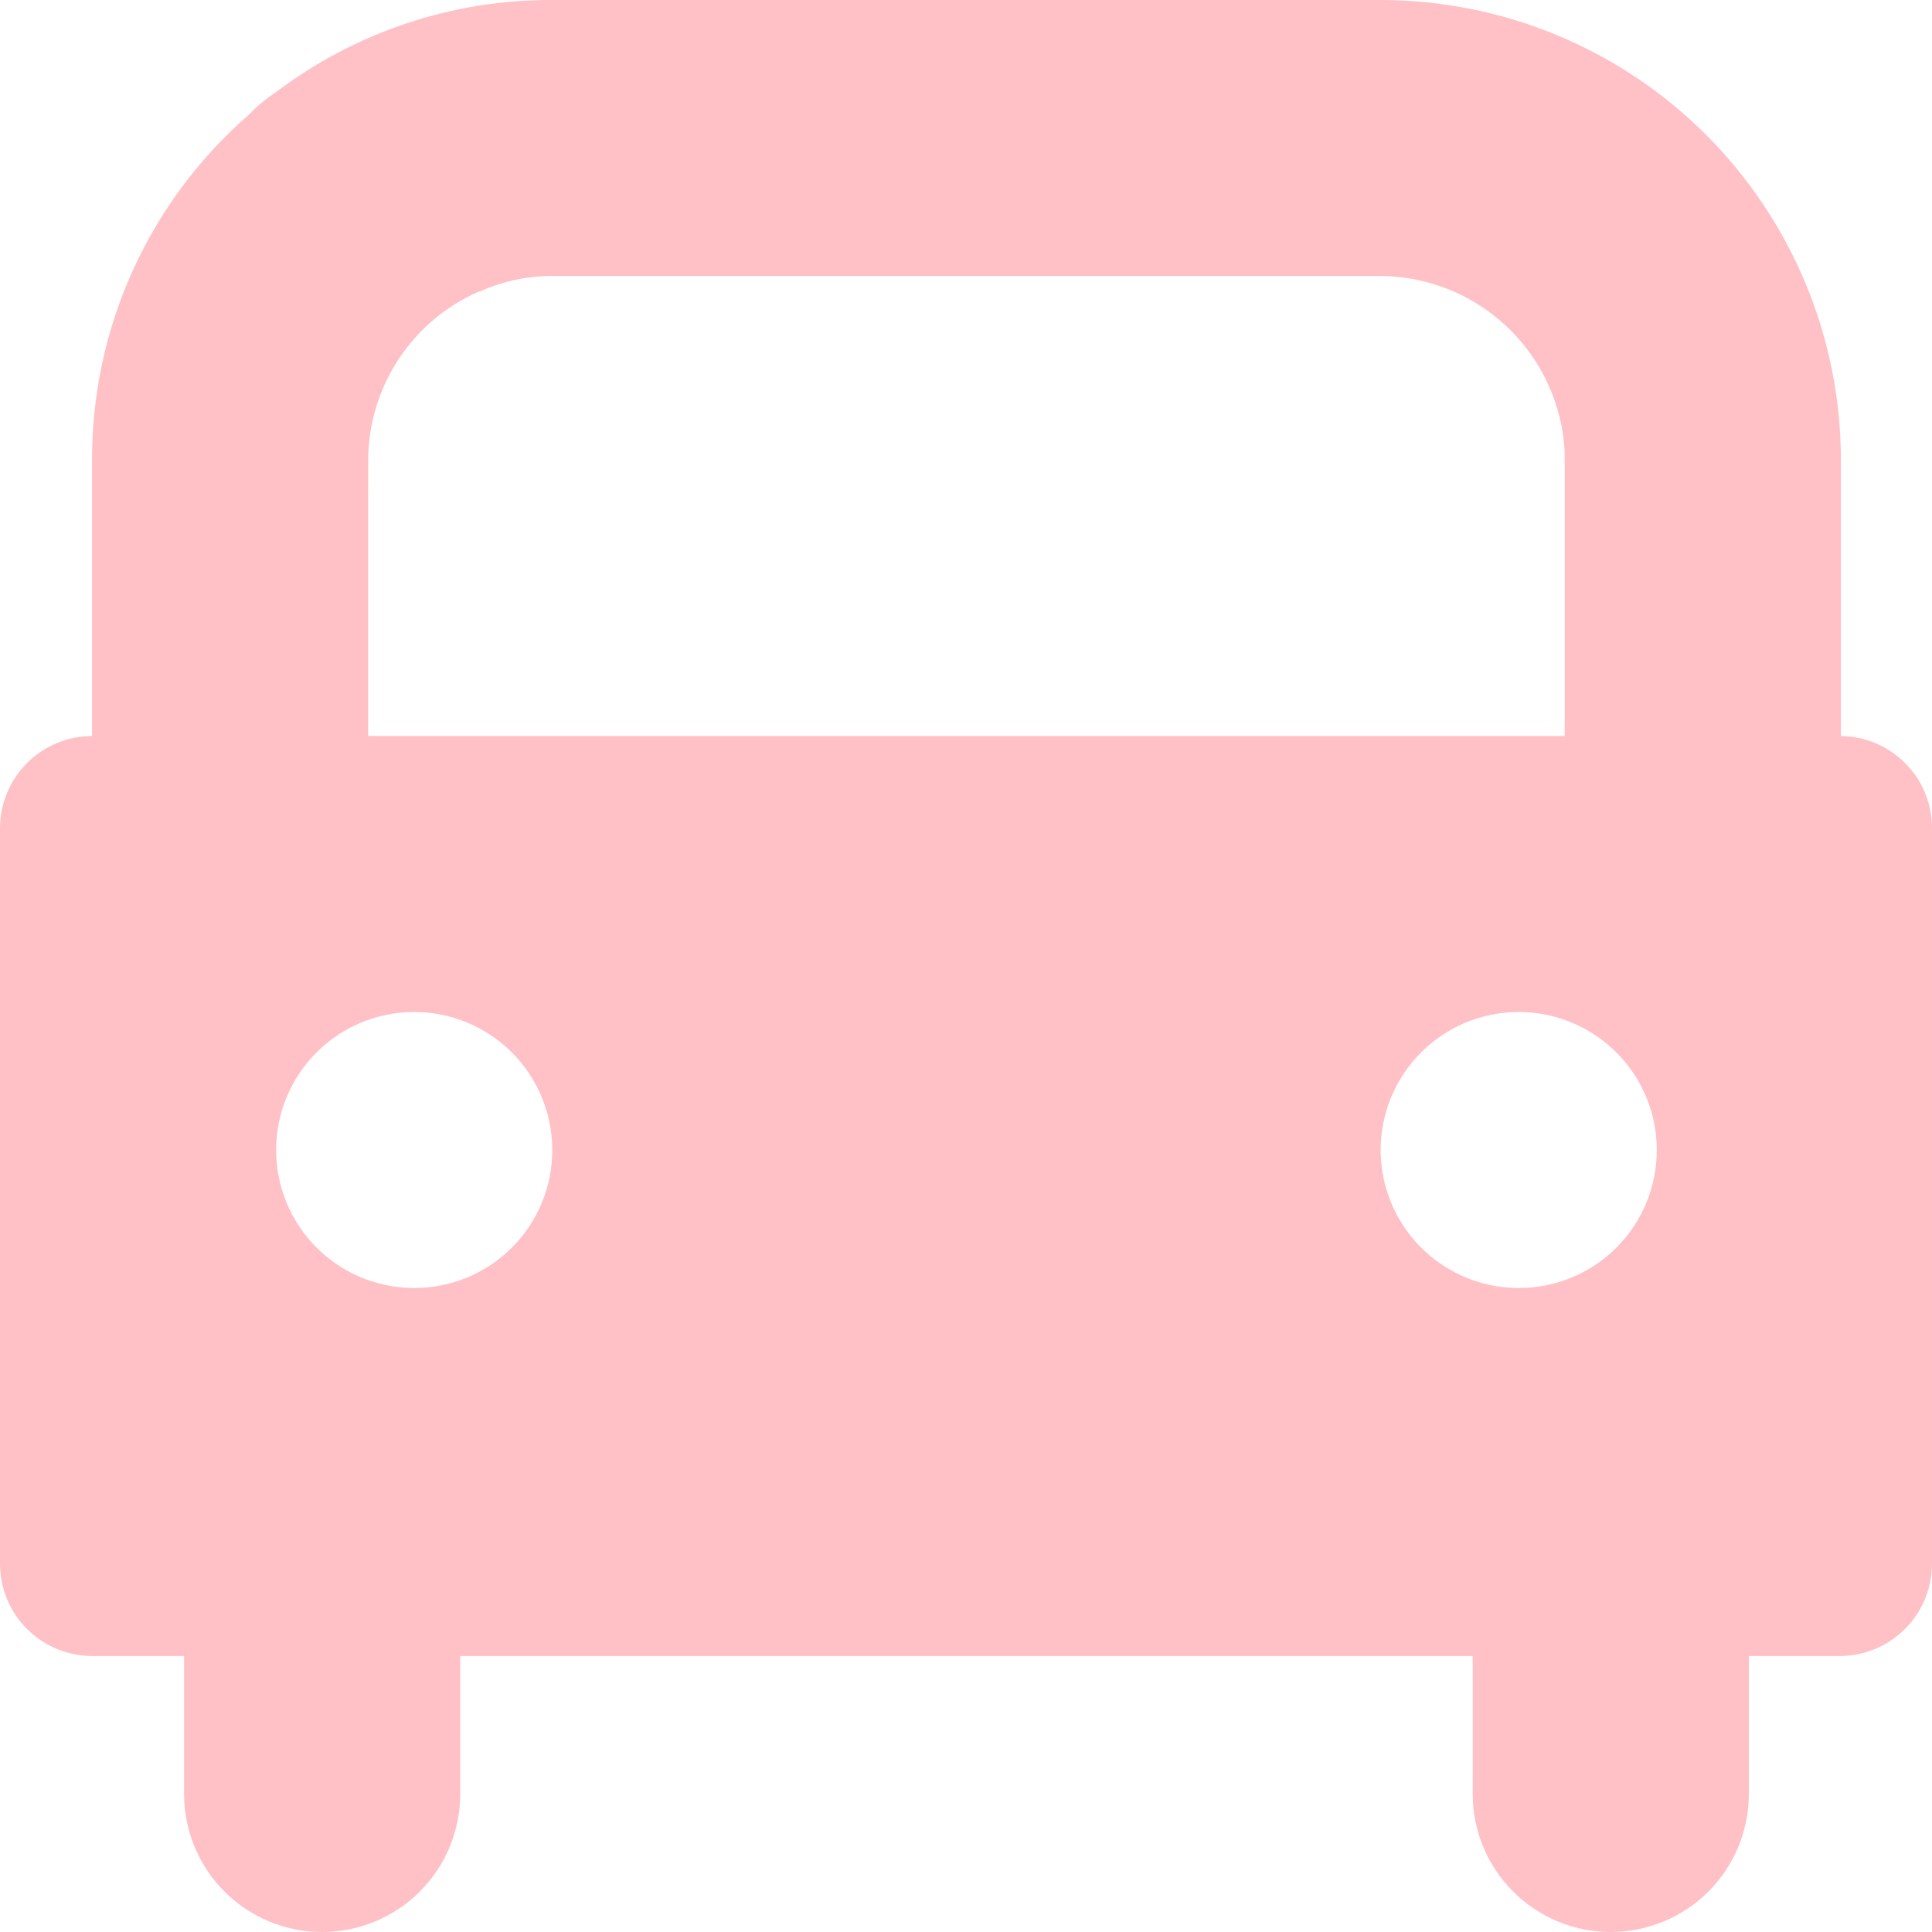
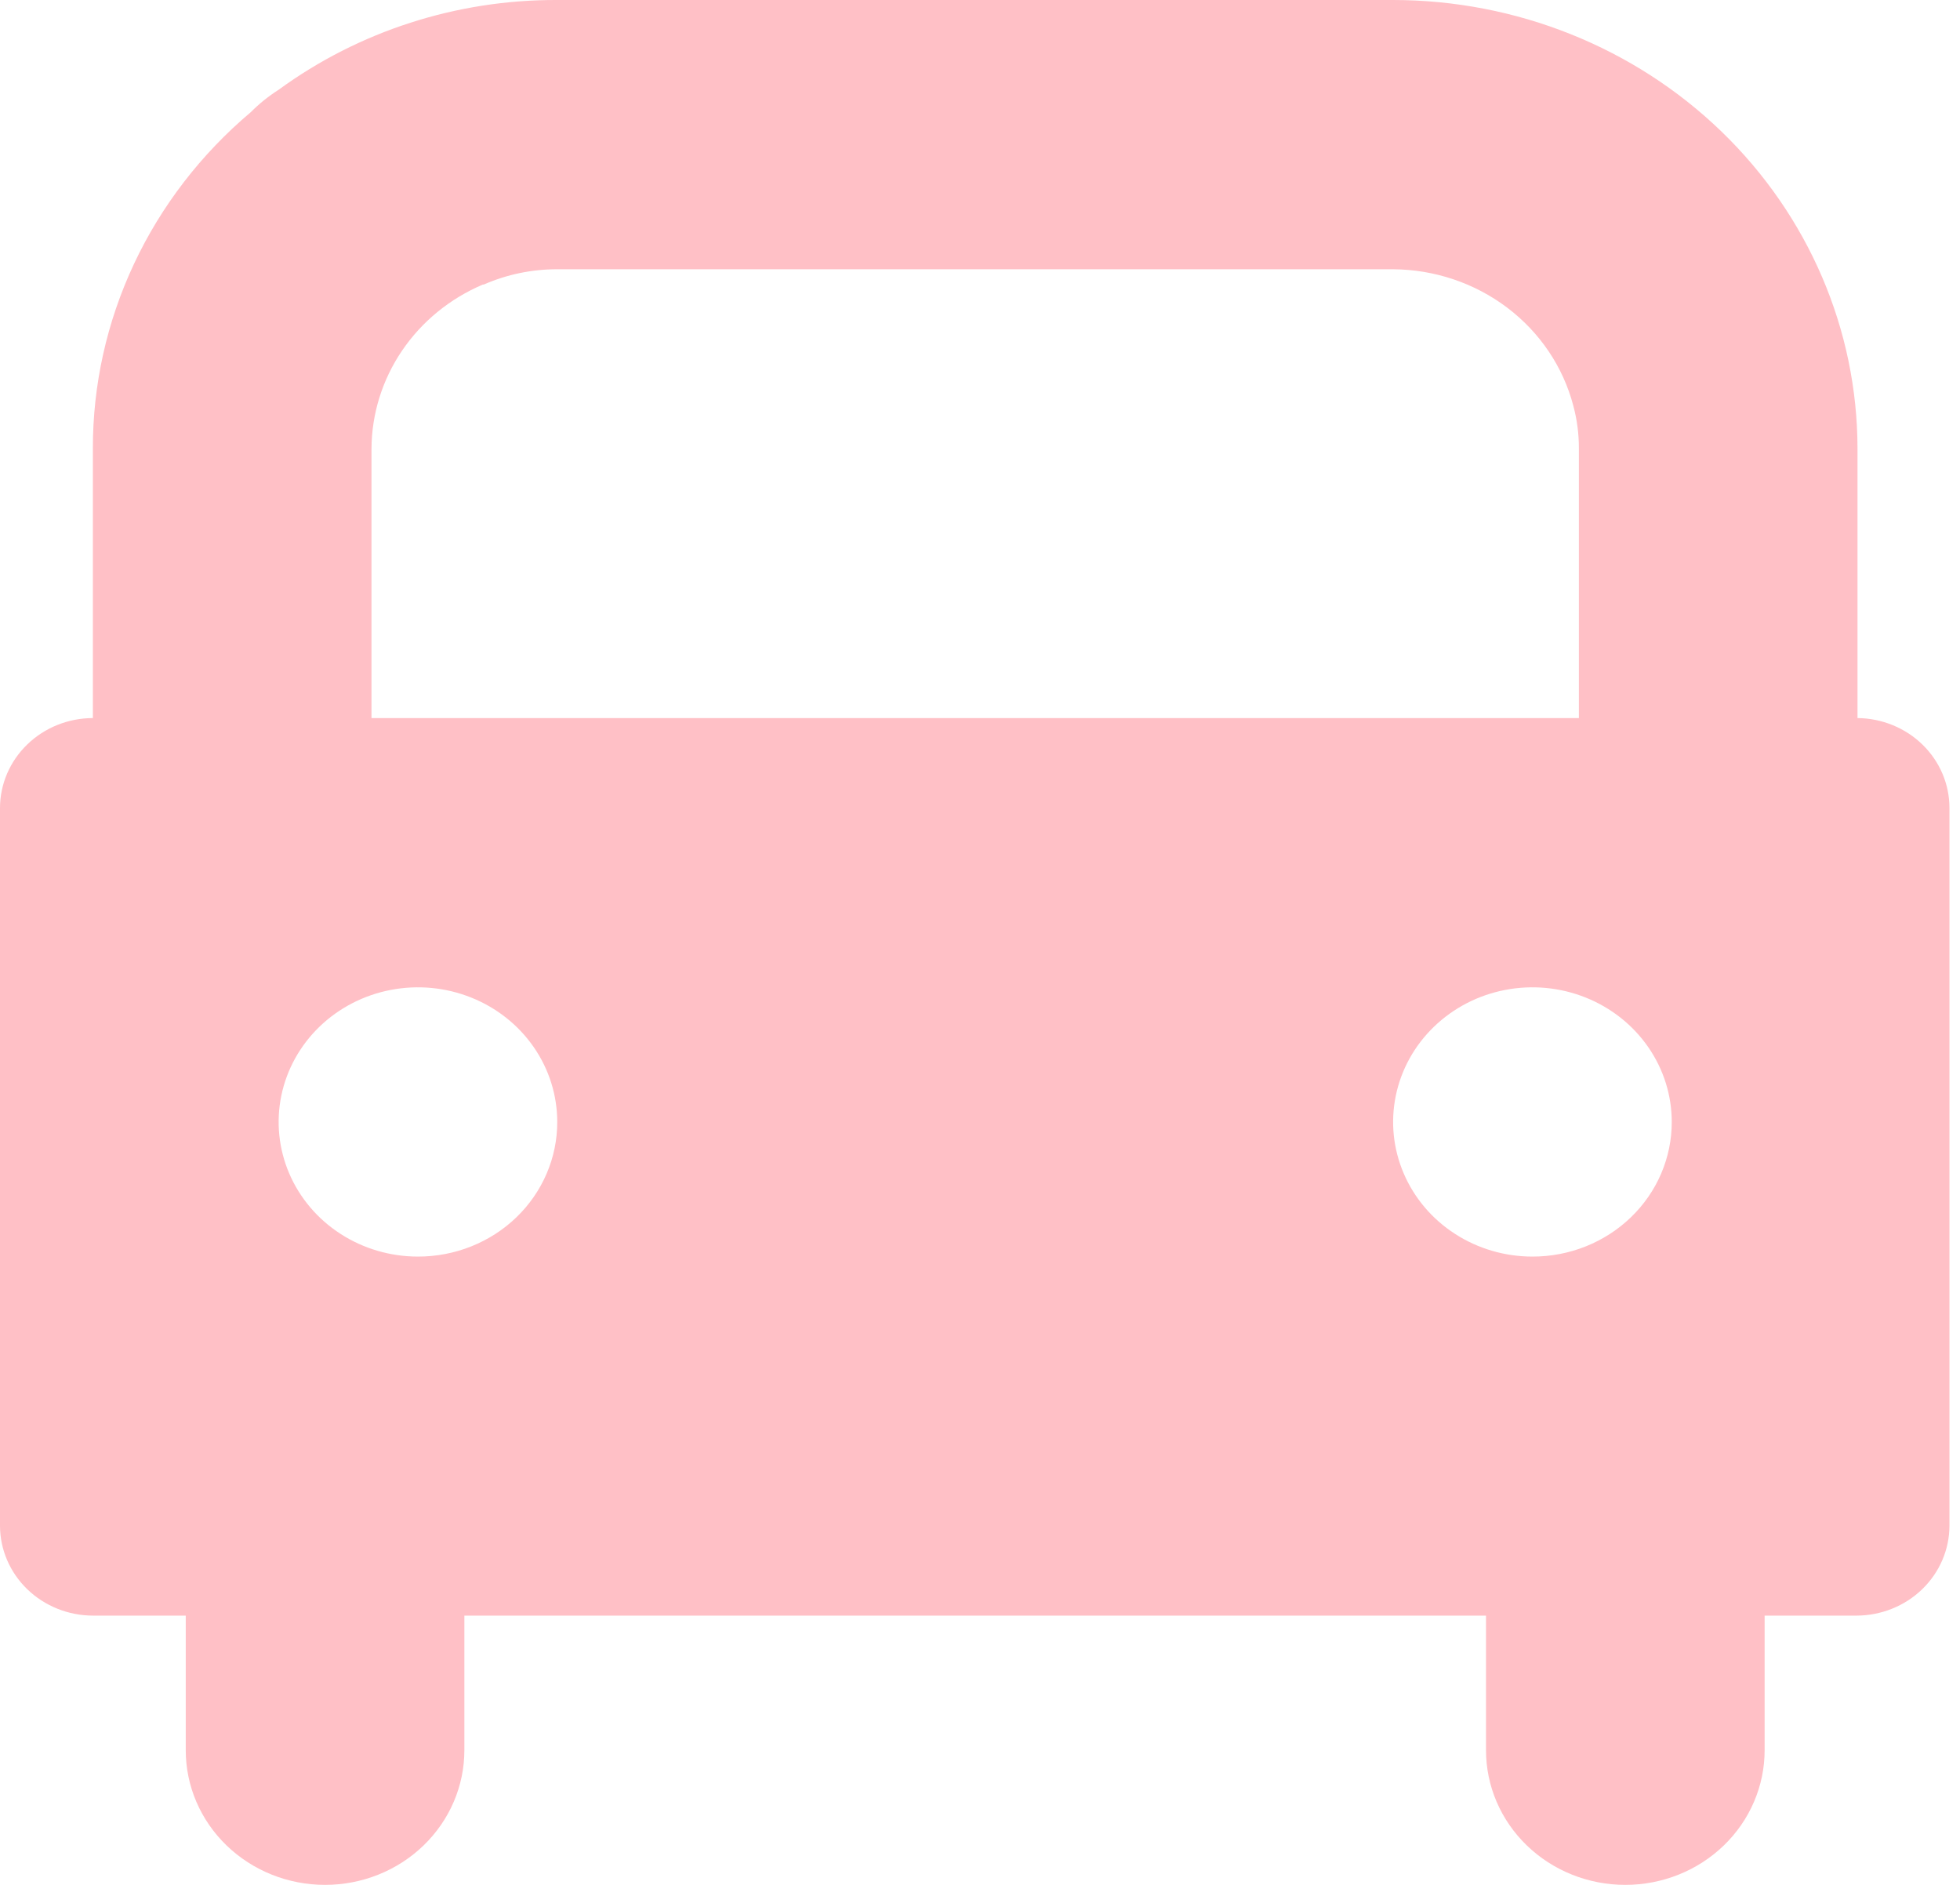
- <svg xmlns="http://www.w3.org/2000/svg" width="75" height="75" viewBox="0 0 75 75" fill="none">
-   <path d="M71.463 28.572V17.857C71.461 13.122 69.578 8.581 66.228 5.232C62.878 1.884 58.335 0.002 53.597 0H21.439C17.571 -0.015 13.805 1.24 10.719 3.572C10.33 3.828 9.97 4.128 9.647 4.464C7.735 6.132 6.203 8.191 5.155 10.501C4.107 12.812 3.568 15.32 3.573 17.857V28.572C2.626 28.574 1.719 28.951 1.05 29.621C0.38 30.29 0.003 31.197 0 32.143V60.714C0.003 61.661 0.38 62.568 1.05 63.237C1.719 63.906 2.626 64.283 3.573 64.286H7.146V69.643C7.146 71.064 7.711 72.426 8.716 73.431C9.721 74.436 11.085 75 12.506 75C13.927 75 15.291 74.436 16.296 73.431C17.301 72.426 17.866 71.064 17.866 69.643V64.286H57.17V69.643C57.17 71.064 57.735 72.426 58.74 73.431C59.745 74.436 61.108 75 62.53 75C63.951 75 65.314 74.436 66.32 73.431C67.325 72.426 67.889 71.064 67.889 69.643V64.286H71.427C72.374 64.283 73.281 63.906 73.951 63.237C74.62 62.568 74.997 61.661 75 60.714V32.143C74.999 31.202 74.627 30.299 73.965 29.631C73.303 28.962 72.404 28.582 71.463 28.572ZM14.293 17.857C14.298 16.47 14.706 15.114 15.467 13.954C16.228 12.794 17.309 11.879 18.58 11.321H18.616C19.502 10.919 20.465 10.712 21.439 10.714H53.597C55.191 10.724 56.736 11.263 57.99 12.245C59.245 13.228 60.138 14.599 60.528 16.143C60.675 16.703 60.747 17.279 60.743 17.857V28.572H14.292L14.293 17.857ZM16.079 50C15.019 50 13.983 49.686 13.101 49.097C12.22 48.509 11.533 47.672 11.127 46.693C10.722 45.714 10.616 44.637 10.822 43.598C11.029 42.559 11.54 41.604 12.289 40.855C13.039 40.106 13.994 39.595 15.034 39.389C16.073 39.182 17.151 39.288 18.13 39.694C19.11 40.099 19.947 40.786 20.535 41.667C21.124 42.548 21.439 43.583 21.439 44.643C21.44 45.347 21.302 46.044 21.033 46.694C20.764 47.345 20.369 47.935 19.871 48.433C19.373 48.931 18.782 49.325 18.131 49.594C17.481 49.863 16.783 50.001 16.079 50ZM58.957 50C57.897 50 56.86 49.686 55.979 49.097C55.098 48.509 54.411 47.672 54.005 46.693C53.599 45.714 53.493 44.637 53.7 43.598C53.907 42.559 54.417 41.604 55.167 40.855C55.916 40.106 56.871 39.595 57.911 39.389C58.951 39.182 60.028 39.288 61.008 39.694C61.987 40.099 62.824 40.786 63.413 41.667C64.002 42.548 64.316 43.583 64.316 44.643C64.317 45.347 64.179 46.044 63.91 46.694C63.641 47.345 63.247 47.935 62.749 48.433C62.251 48.931 61.66 49.325 61.009 49.594C60.358 49.863 59.661 50.001 58.957 50Z" fill="#FFC0C6" />
+ <svg xmlns="http://www.w3.org/2000/svg" width="78" height="75" viewBox="0 0 78 75" fill="none">
+   <path d="M73.921 28.572V17.857C73.919 13.122 71.972 8.581 68.506 5.232C65.041 1.884 60.341 0.002 55.441 0H22.176C18.175 -0.015 14.28 1.24 11.088 3.572C10.685 3.828 10.313 4.128 9.979 4.464C8.001 6.132 6.416 8.191 5.332 10.501C4.248 12.812 3.69 15.32 3.696 17.857V28.572C2.717 28.574 1.778 28.951 1.086 29.621C0.393 30.29 0.003 31.197 0 32.143V60.714C0.003 61.661 0.393 62.568 1.086 63.237C1.778 63.906 2.717 64.283 3.696 64.286H7.392V69.643C7.392 71.064 7.976 72.426 9.016 73.431C10.056 74.436 11.466 75 12.936 75C14.406 75 15.817 74.436 16.856 73.431C17.896 72.426 18.48 71.064 18.48 69.643V64.286H59.137V69.643C59.137 71.064 59.721 72.426 60.761 73.431C61.8 74.436 63.21 75 64.681 75C66.151 75 67.561 74.436 68.601 73.431C69.641 72.426 70.225 71.064 70.225 69.643V64.286H73.884C74.863 64.283 75.802 63.906 76.494 63.237C77.187 62.568 77.577 61.661 77.58 60.714V32.143C77.579 31.202 77.195 30.299 76.51 29.631C75.825 28.962 74.894 28.582 73.921 28.572ZM14.784 17.857C14.79 16.47 15.212 15.114 15.999 13.954C16.786 12.794 17.905 11.879 19.219 11.321H19.256C20.173 10.919 21.169 10.712 22.176 10.714H55.441C57.089 10.724 58.688 11.263 59.985 12.245C61.283 13.228 62.206 14.599 62.611 16.143C62.762 16.703 62.836 17.279 62.833 17.857V28.572H14.784L14.784 17.857ZM16.632 50C15.536 50 14.464 49.686 13.552 49.097C12.64 48.509 11.93 47.672 11.51 46.693C11.091 45.714 10.981 44.637 11.195 43.598C11.409 42.559 11.937 41.604 12.712 40.855C13.487 40.106 14.475 39.595 15.551 39.389C16.626 39.182 17.741 39.288 18.754 39.694C19.767 40.099 20.633 40.786 21.242 41.667C21.851 42.548 22.176 43.583 22.176 44.643C22.177 45.347 22.035 46.044 21.756 46.694C21.478 47.345 21.07 47.935 20.555 48.433C20.04 48.931 19.428 49.325 18.755 49.594C18.082 49.863 17.361 50.001 16.632 50ZM60.985 50C59.888 50 58.816 49.686 57.905 49.097C56.993 48.509 56.282 47.672 55.863 46.693C55.443 45.714 55.333 44.637 55.547 43.598C55.761 42.559 56.289 41.604 57.065 40.855C57.84 40.106 58.828 39.595 59.903 39.389C60.979 39.182 62.093 39.288 63.106 39.694C64.119 40.099 64.985 40.786 65.594 41.667C66.204 42.548 66.529 43.583 66.529 44.643C66.53 45.347 66.387 46.044 66.109 46.694C65.831 47.345 65.422 47.935 64.907 48.433C64.392 48.931 63.781 49.325 63.108 49.594C62.434 49.863 61.713 50.001 60.985 50Z" fill="#FFC0C6" />
</svg>
